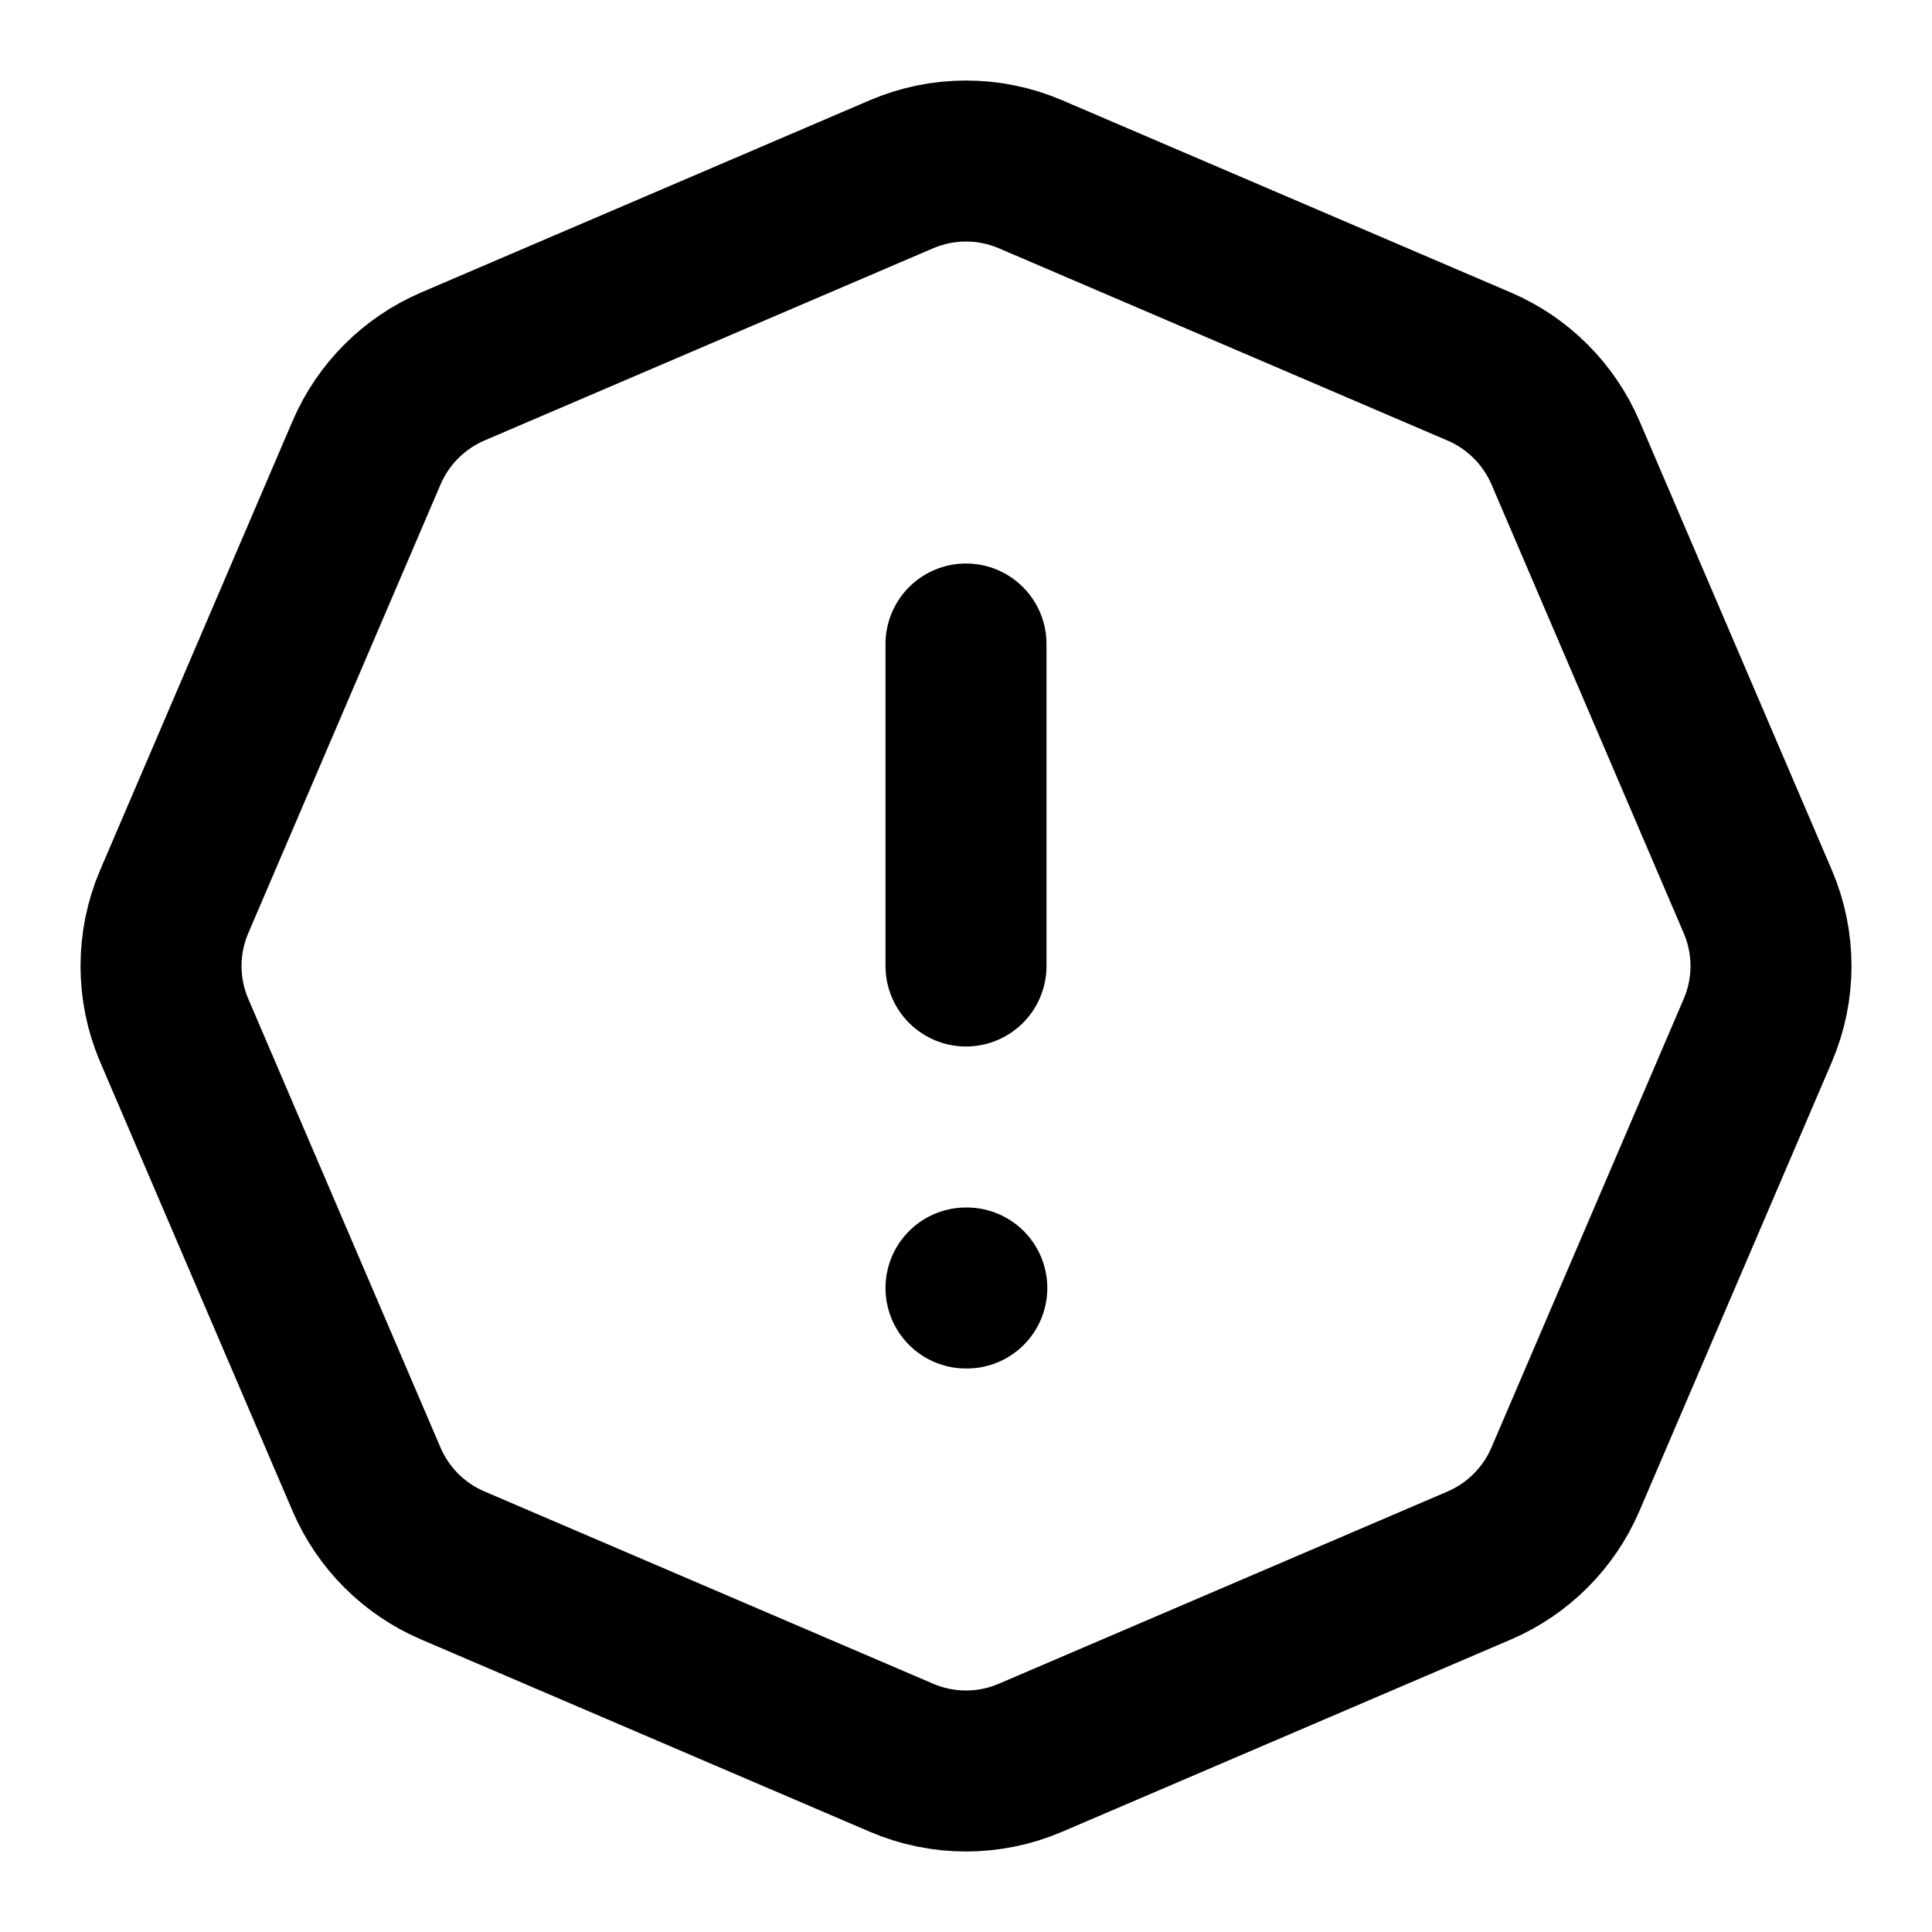
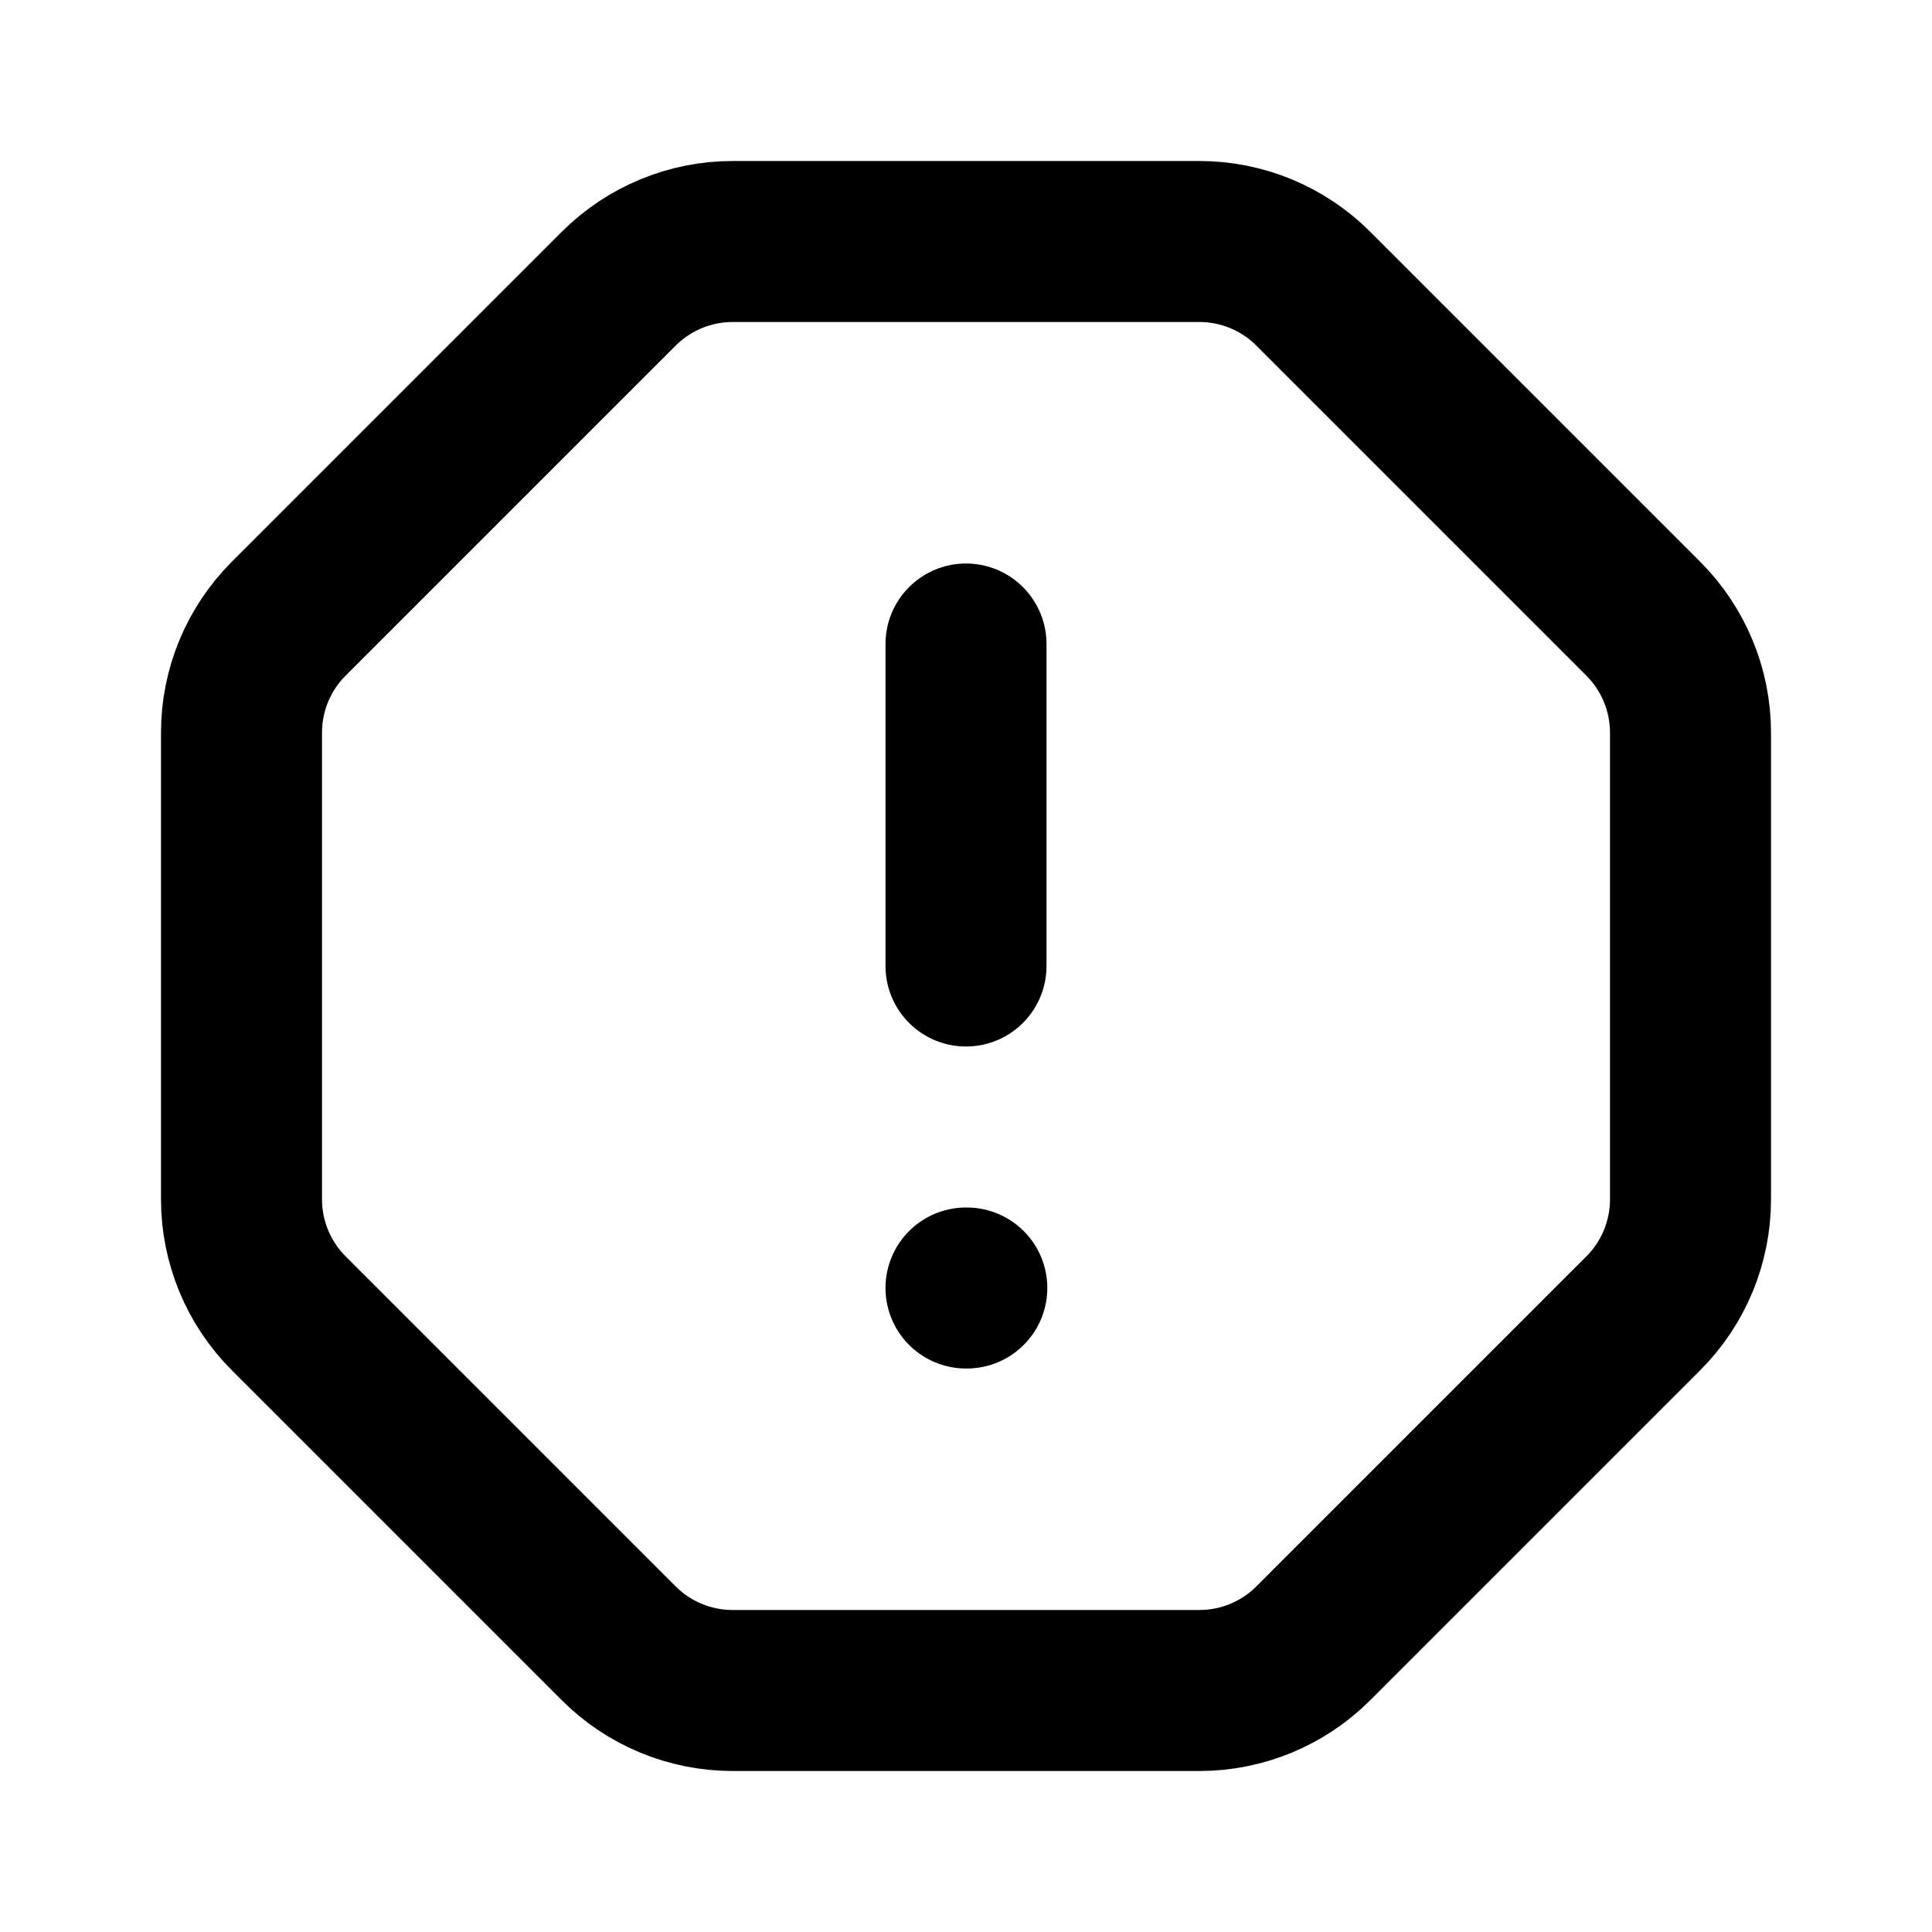
<svg xmlns="http://www.w3.org/2000/svg" width="24" height="24" viewBox="0 0 24 24" fill="none" stroke="currentColor" stroke-width="2" stroke-linecap="round" stroke-linejoin="round" class="icon icon-tabler icons-tabler-outline icon-tabler-alert-octagon">
  <path stroke="none" d="M0 0h24v24H0z" fill="none" />
-   <path d="M12.802 2.165l5.575 2.389c.48 .206 .863 .589 1.07 1.07l2.388 5.574c.22 .512 .22 1.092 0 1.604l-2.389 5.575c-.206 .48 -.589 .863 -1.07 1.07l-5.574 2.388c-.512 .22 -1.092 .22 -1.604 0l-5.575 -2.389a2.036 2.036 0 0 1 -1.07 -1.07l-2.388 -5.574a2.036 2.036 0 0 1 0 -1.604l2.389 -5.575c.206 -.48 .589 -.863 1.07 -1.07l5.574 -2.388a2.036 2.036 0 0 1 1.604 0" />
+   <path d="M3 9.101v5.798c0 .53 .211 1.039 .586 1.415l4.1 4.1c.375 .375 .884 .586 1.415 .586h5.799c.53 0 1.039 -.211 1.414 -.586l4.1 -4.1c.375 -.375 .586 -.884 .586 -1.415v-5.798c0 -.53 -.211 -1.039 -.586 -1.415l-4.1 -4.1c-.375 -.375 -.884 -.586 -1.414 -.586l-5.799 0c-.53 0 -1.039 .211 -1.415 .586l-4.1 4.1c-.375 .375 -.586 .884 -.586 1.415" />
  <path d="M12 8v4" />
  <path d="M12 16h.01" />
</svg>
